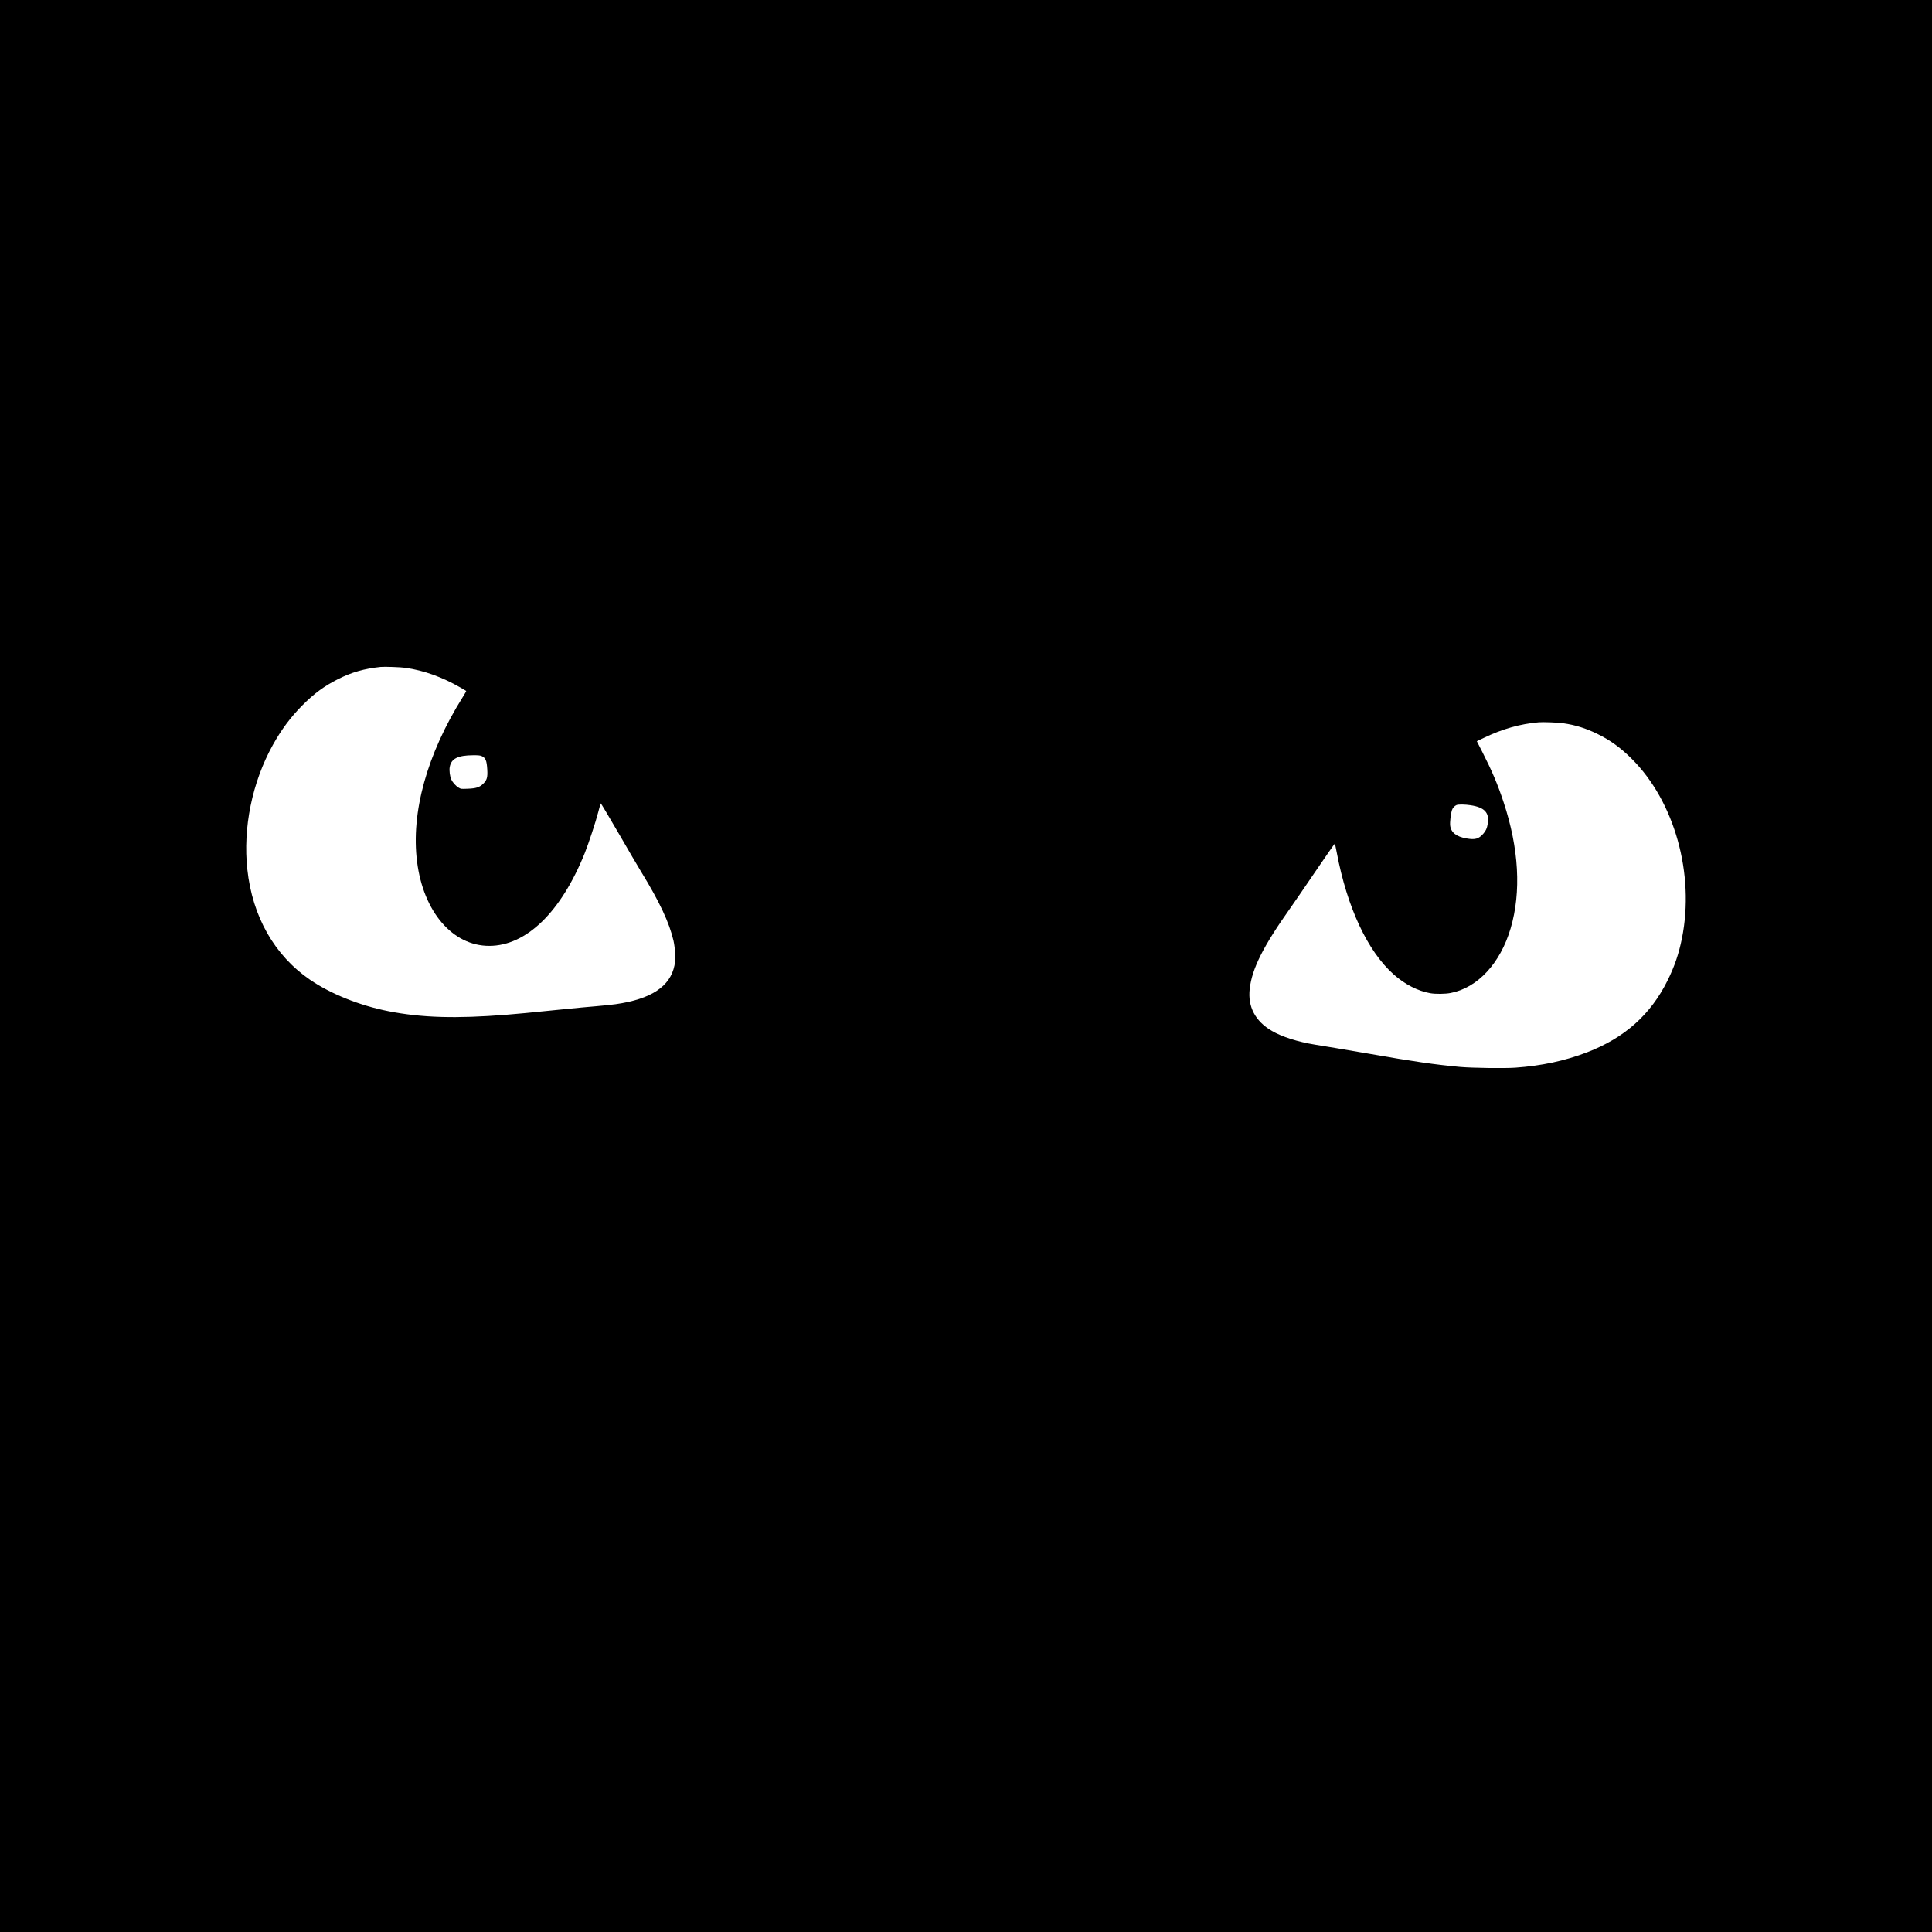
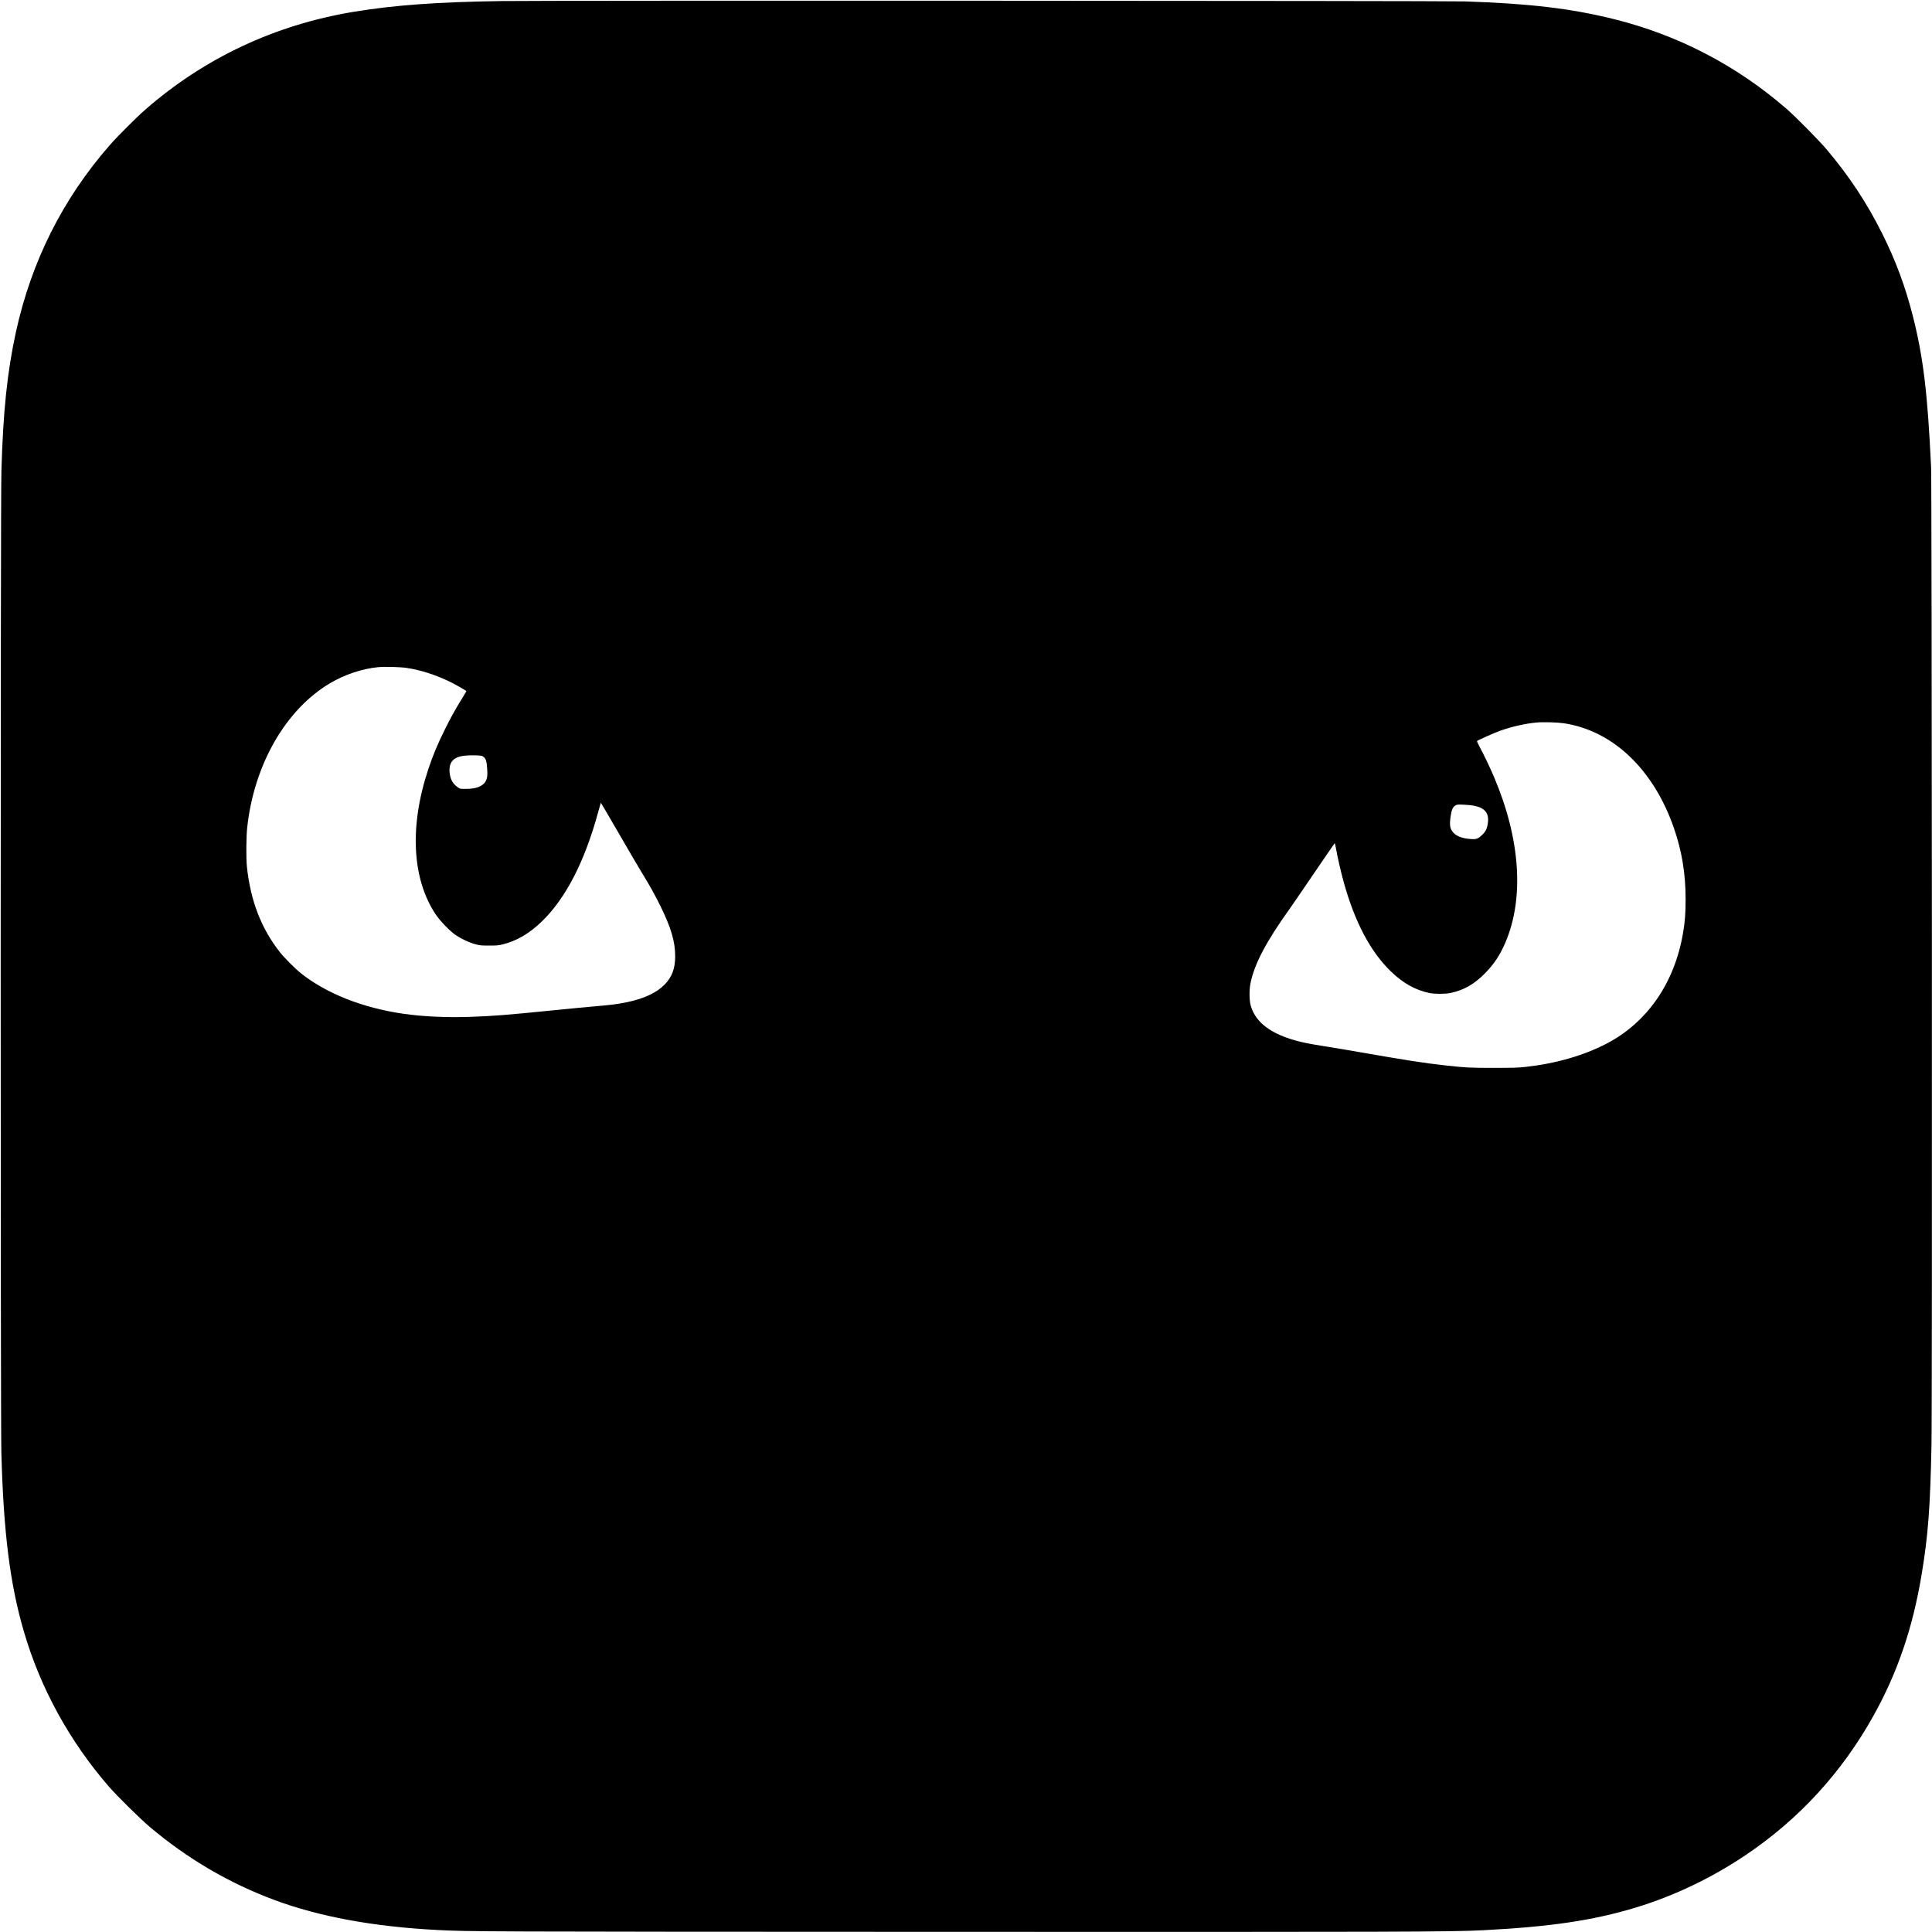
<svg xmlns="http://www.w3.org/2000/svg" version="1.0" width="3840pt" height="3840pt" viewBox="0 0 3840 3840" preserveAspectRatio="xMidYMid meet">
  <g transform="translate(0,3840) scale(0.1,-0.1)" fill="#000000" stroke="none">
-     <path d="M0 19200 l0 -19200 19200 0 19200 0 0 19200 0 19200 -19200 0 -19200 0 0 -19200z m8065 5926 c365 -54 724 -183 1084 -390 62 -36 116 -67 118 -70 2 -2 -29 -57 -70 -122 -710 -1133 -1032 -2294 -907 -3274 126 -994 706 -1670 1433 -1670 738 0 1428 671 1900 1845 78 197 214 608 268 815 23 91 45 168 49 173 3 4 163 -264 355 -595 192 -332 394 -677 450 -768 363 -592 558 -1008 641 -1366 35 -156 44 -371 20 -491 -85 -421 -465 -672 -1171 -772 -77 -11 -255 -29 -395 -41 -140 -11 -410 -37 -600 -56 -796 -80 -937 -94 -1180 -113 -1000 -79 -1681 -59 -2335 70 -578 114 -1152 344 -1565 627 -706 485 -1143 1254 -1244 2192 -90 826 96 1732 505 2470 173 311 357 558 589 791 233 235 435 383 705 519 273 138 520 209 850 244 77 8 401 -4 500 -18z m23004 -1101 c245 -35 445 -98 676 -210 257 -125 469 -278 690 -500 849 -848 1251 -2288 995 -3565 -61 -306 -149 -563 -287 -840 -336 -677 -853 -1138 -1598 -1425 -439 -169 -905 -269 -1429 -306 -221 -15 -860 -6 -1096 15 -499 46 -918 106 -1800 261 -234 41 -537 93 -675 115 -137 22 -318 52 -402 66 -351 57 -661 156 -863 274 -331 193 -482 480 -441 837 47 405 269 845 807 1604 76 108 306 442 509 742 204 300 373 543 376 539 3 -4 21 -86 39 -182 206 -1088 611 -1956 1130 -2417 222 -198 482 -331 730 -374 104 -18 296 -16 403 5 536 103 987 589 1192 1284 213 723 165 1588 -140 2507 -117 355 -230 621 -423 1000 l-109 213 136 65 c371 179 728 280 1096 311 92 7 379 -4 484 -19z m-21501 -650 c84 -36 106 -88 117 -272 9 -153 -7 -208 -79 -279 -75 -73 -142 -95 -313 -101 -129 -5 -133 -5 -176 21 -54 31 -118 102 -146 160 -29 60 -45 182 -32 252 31 166 160 231 464 233 94 1 137 -3 165 -14z m19662 -980 c277 -42 376 -149 340 -367 -15 -93 -37 -141 -90 -201 -92 -103 -161 -122 -333 -92 -203 35 -310 121 -324 259 -7 63 12 230 33 297 15 49 53 91 94 108 37 15 172 13 280 -4z" />
+     <path d="M9970 38379 c-1272 -18 -2137 -81 -2942 -214 -1563 -259 -2963 -916 -4143 -1946 -167 -146 -558 -537 -704 -704 -937 -1073 -1559 -2314 -1866 -3721 -172 -793 -253 -1569 -287 -2754 -19 -651 -19 -18820 -1 -19510 43 -1594 171 -2612 448 -3560 328 -1124 908 -2180 1691 -3082 155 -179 614 -632 798 -788 744 -633 1577 -1123 2483 -1461 895 -334 1975 -533 3243 -599 635 -33 820 -34 9955 -37 9208 -4 10189 -1 10830 32 1337 68 2192 195 3034 450 770 234 1516 591 2199 1052 1051 709 1900 1635 2524 2753 481 860 785 1751 962 2817 128 765 171 1330 196 2578 16 762 8 19086 -8 19430 -70 1481 -156 2187 -362 3000 -149 587 -339 1100 -606 1635 -309 620 -665 1158 -1114 1686 -156 184 -609 642 -788 798 -1001 869 -2164 1473 -3449 1790 -846 209 -1669 306 -2948 348 -401 13 -18255 20 -19145 7z m-1890 -13254 c286 -42 597 -144 885 -287 114 -57 305 -167 305 -176 0 -3 -38 -66 -84 -141 -140 -226 -222 -374 -347 -626 -147 -297 -230 -497 -325 -780 -379 -1135 -326 -2182 146 -2890 90 -134 287 -337 404 -415 111 -74 267 -146 383 -177 88 -24 116 -27 273 -27 152 0 188 3 270 23 283 71 529 215 780 457 475 459 853 1194 1119 2173 28 101 52 185 53 186 2 2 165 -277 363 -619 197 -341 399 -686 449 -766 151 -245 263 -446 371 -665 212 -431 295 -712 295 -1000 0 -245 -64 -415 -212 -566 -156 -160 -408 -278 -744 -348 -177 -37 -319 -56 -624 -81 -135 -11 -510 -47 -835 -80 -949 -95 -1182 -114 -1664 -131 -468 -16 -943 6 -1326 62 -808 117 -1527 402 -2035 805 -109 87 -327 305 -413 414 -371 467 -588 1026 -659 1700 -18 170 -15 603 6 788 137 1249 766 2342 1648 2864 288 170 630 285 948 317 128 13 440 5 570 -14z m23000 -1100 c979 -146 1791 -921 2194 -2094 156 -453 229 -903 229 -1401 0 -286 -12 -449 -54 -690 -171 -985 -713 -1765 -1519 -2184 -459 -238 -1010 -396 -1620 -463 -135 -15 -247 -18 -625 -18 -477 0 -553 4 -975 51 -397 44 -766 101 -1693 263 -219 39 -516 88 -660 111 -144 22 -317 52 -384 66 -646 132 -1014 381 -1115 751 -28 104 -30 308 -4 438 75 380 313 832 780 1483 61 86 287 415 500 730 214 314 391 572 395 572 4 0 15 -48 25 -107 27 -157 99 -470 152 -661 221 -798 535 -1392 941 -1782 240 -231 480 -366 758 -426 107 -22 322 -23 426 0 265 57 467 172 679 385 181 183 302 364 409 613 379 885 301 2054 -221 3288 -80 189 -208 457 -291 609 -32 58 -54 108 -49 113 18 18 333 158 454 202 227 82 499 144 723 165 132 13 414 5 545 -14z m-21483 -659 c57 -35 75 -83 85 -232 7 -94 6 -149 -2 -188 -31 -151 -172 -226 -423 -226 -112 0 -114 0 -160 33 -92 65 -140 146 -157 263 -21 142 11 242 95 301 75 52 185 72 385 70 123 -2 150 -5 177 -21z m19703 -981 c216 -43 301 -151 272 -346 -16 -114 -44 -169 -118 -238 -79 -74 -112 -86 -225 -77 -164 12 -277 54 -342 126 -70 78 -81 149 -52 342 18 118 44 172 95 200 31 18 49 19 165 14 72 -3 164 -12 205 -21z" />
  </g>
</svg>
